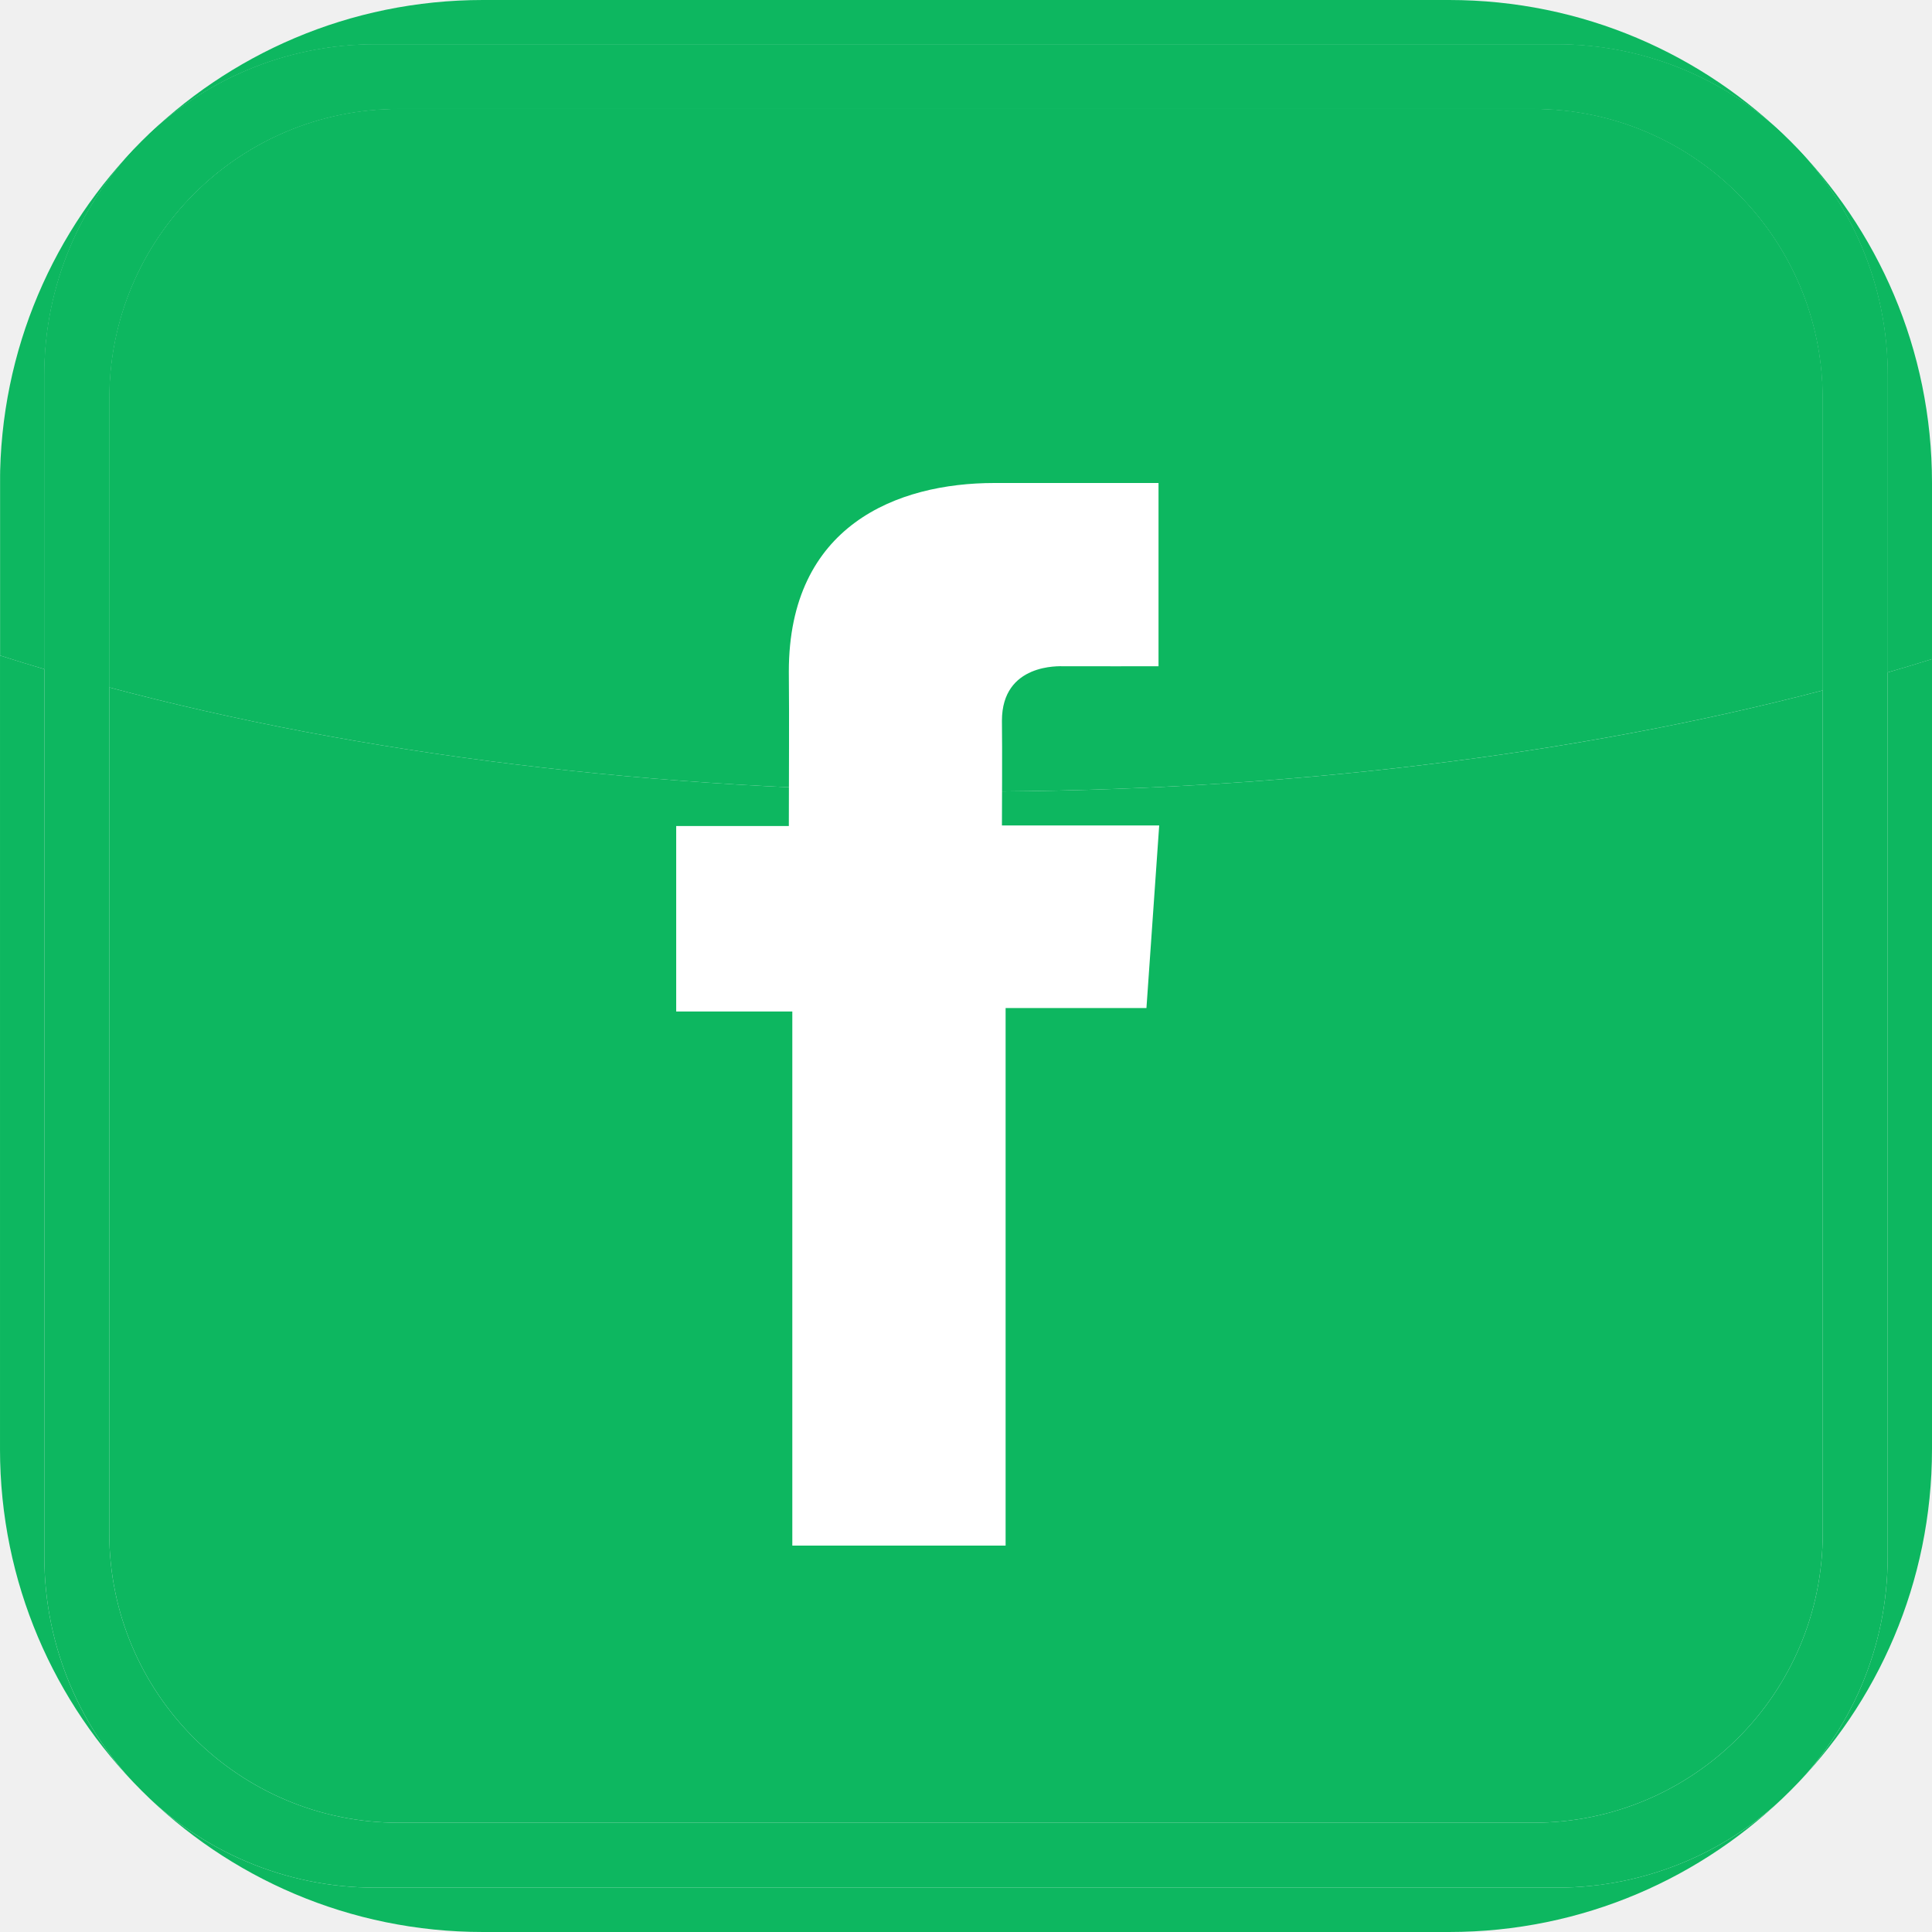
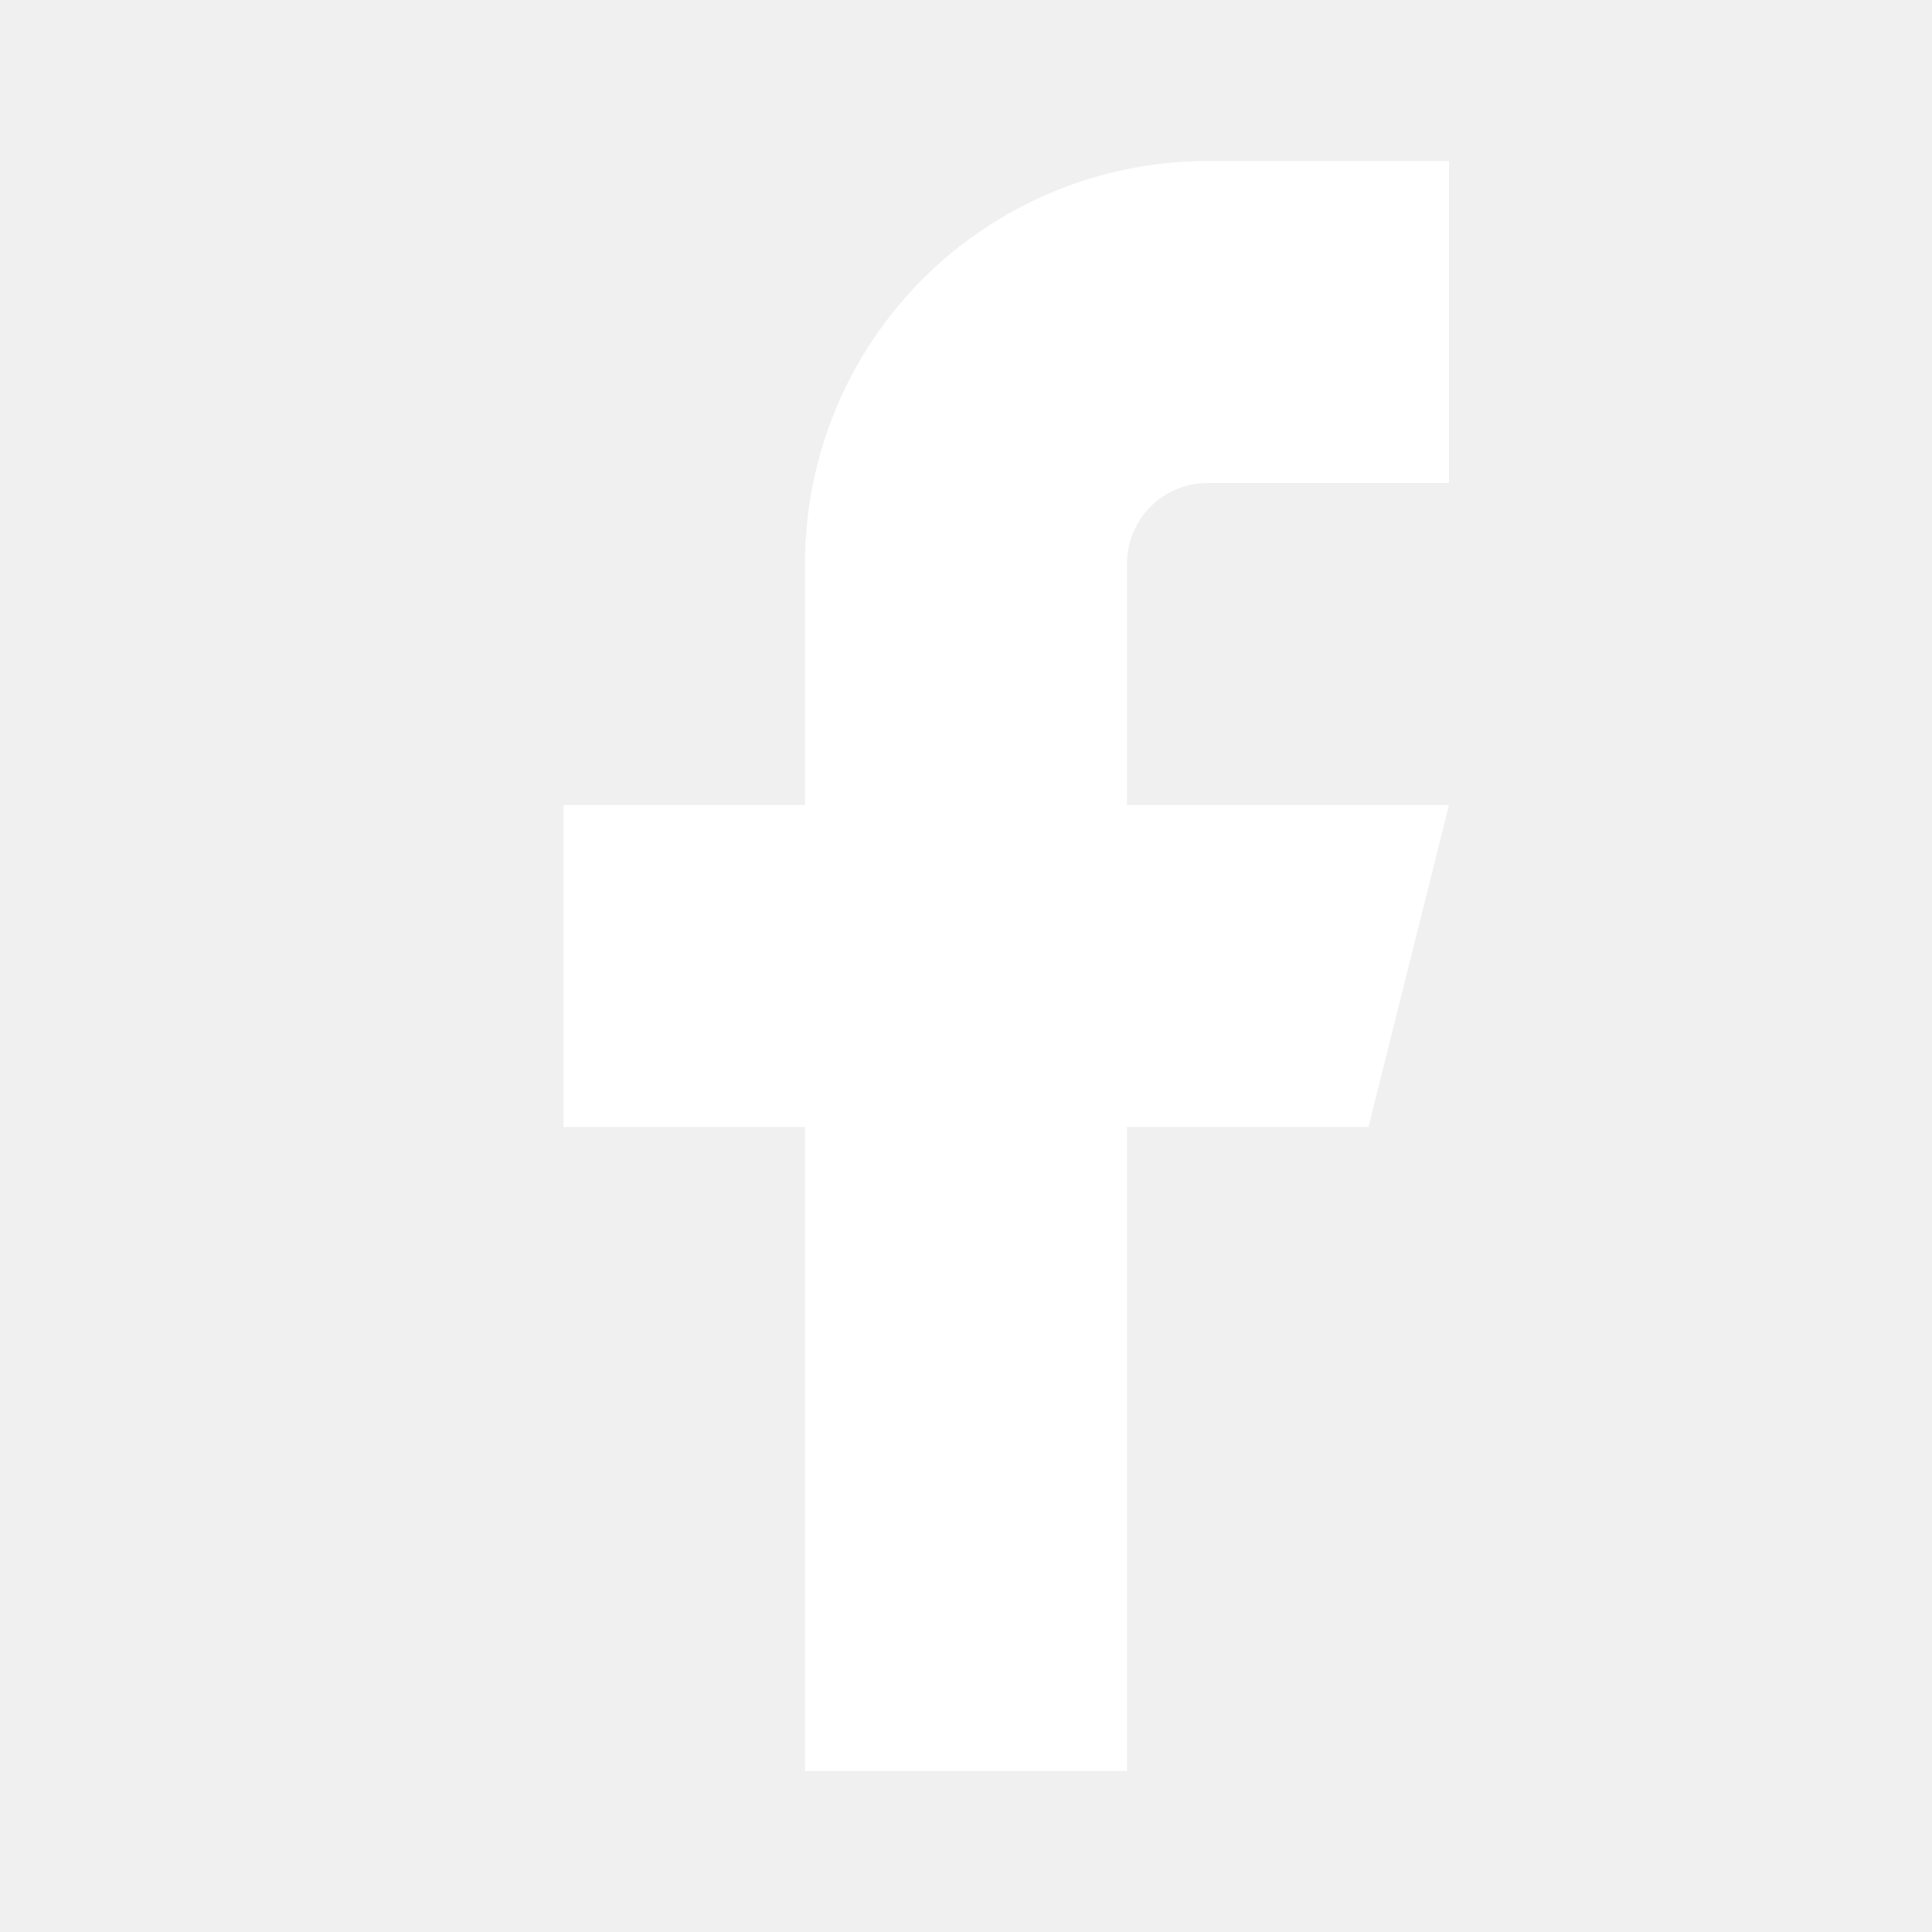
- <svg xmlns="http://www.w3.org/2000/svg" width="20" height="20" viewBox="0 0 20 20" fill="none">
-   <g clip-path="url(#clip0_205_563)">
-     <path d="M1.131 7.116V15.872C1.131 17.529 2.471 18.869 4.128 18.869H15.872C17.529 18.869 18.869 17.529 18.869 15.872V7.147C16.334 7.81 13.308 8.194 10.058 8.194C6.758 8.194 3.689 7.798 1.131 7.116ZM0.003 3.45C0.001 3.496 7.3892e-05 3.543 6.10352e-05 3.59L6.10352e-05 16.41C6.10352e-05 18.389 1.611 20 3.59 20H16.41C18.389 20 20 18.389 20 16.41V3.59C20 3.566 20 3.541 19.999 3.517V6.823C19.849 6.87 19.696 6.916 19.541 6.961V16.116C19.541 18.004 18.004 19.541 16.116 19.541H3.884C1.996 19.541 0.459 18.004 0.459 16.116V6.927C0.304 6.881 0.151 6.834 0.001 6.786V3.57C0.001 3.529 0.001 3.489 0.003 3.45Z" fill="#0DB760" />
-     <path d="M1.131 4.124C1.131 2.471 2.471 1.127 4.128 1.127H15.872C17.529 1.127 18.869 2.471 18.869 4.124V15.872C18.869 17.529 17.529 18.869 15.872 18.869H4.128C2.471 18.869 1.131 17.529 1.131 15.872L1.131 4.124ZM0.459 3.884V16.116C0.459 18.004 1.996 19.541 3.884 19.541H16.116C18.004 19.541 19.541 18.004 19.541 16.116V3.884C19.541 1.996 18.004 0.459 16.116 0.459H3.884C1.996 0.459 0.459 1.996 0.459 3.884Z" fill="#0DB760" />
-     <path d="M16.574 0H3.388C3.299 0 3.212 0.004 3.124 0.011C1.404 0.236 0.061 1.683 0.003 3.45C0.077 1.535 1.658 0 3.59 0H16.41C18.365 0 19.961 1.572 19.999 3.517V3.51C19.97 1.747 18.664 0.288 16.967 0.023C16.838 0.008 16.707 0 16.574 0" fill="#0DB760" />
-     <path d="M15.872 1.127H4.128C2.472 1.127 1.131 2.471 1.131 4.124V7.116C3.689 7.798 6.758 8.194 10.058 8.194C13.308 8.194 16.334 7.809 18.869 7.147V4.124C18.869 2.471 17.529 1.127 15.872 1.127ZM16.41 0H3.59C1.658 0 0.077 1.535 0.003 3.45C0.002 3.489 0.001 3.529 0.001 3.57V6.786C0.153 6.835 0.306 6.882 0.459 6.927V3.884C0.459 1.996 1.996 0.459 3.884 0.459H16.116C18.004 0.459 19.541 1.996 19.541 3.884V6.961C19.694 6.917 19.847 6.871 20 6.823V3.517C19.961 1.572 18.365 0 16.41 0Z" fill="#0DB760" />
-     <path d="M16.116 0.459H3.884C1.996 0.459 0.459 1.996 0.459 3.884V6.927C0.682 6.993 0.906 7.056 1.131 7.116V4.124C1.131 2.471 2.471 1.127 4.128 1.127H15.872C17.529 1.127 18.869 2.471 18.869 4.124V7.147C19.094 7.088 19.318 7.026 19.541 6.961V3.884C19.541 1.996 18.004 0.459 16.116 0.459Z" fill="#0DB760" />
-     <path d="M11.993 5H10.294C9.287 5 8.166 5.439 8.166 6.951C8.171 7.478 8.166 7.983 8.166 8.551H7V10.471H8.202V16H10.41V10.435H11.868L12 8.545H10.372C10.372 8.545 10.376 7.705 10.372 7.461C10.372 6.863 10.973 6.897 11.009 6.897C11.295 6.897 11.851 6.898 11.993 6.897V5H11.993Z" fill="white" />
-   </g>
-   <defs>
-     <clipPath id="clip0_205_563">
-       <rect width="20" height="20" rx="5" fill="white" />
-     </clipPath>
-   </defs>
+ <svg xmlns="http://www.w3.org/2000/svg" width="12" height="12" viewBox="0 0 12 12" fill="none">
+   <path d="M9 1H7.5C6.837 1 6.201 1.264 5.732 1.732C5.263 2.201 5 2.837 5 3.5V5H3.5V7H5V11H7V7H8.5L9 5H7V3.5C7 3.368 7.053 3.24 7.146 3.147C7.24 3.053 7.367 3 7.5 3H9V1Z" fill="white" />
</svg>
